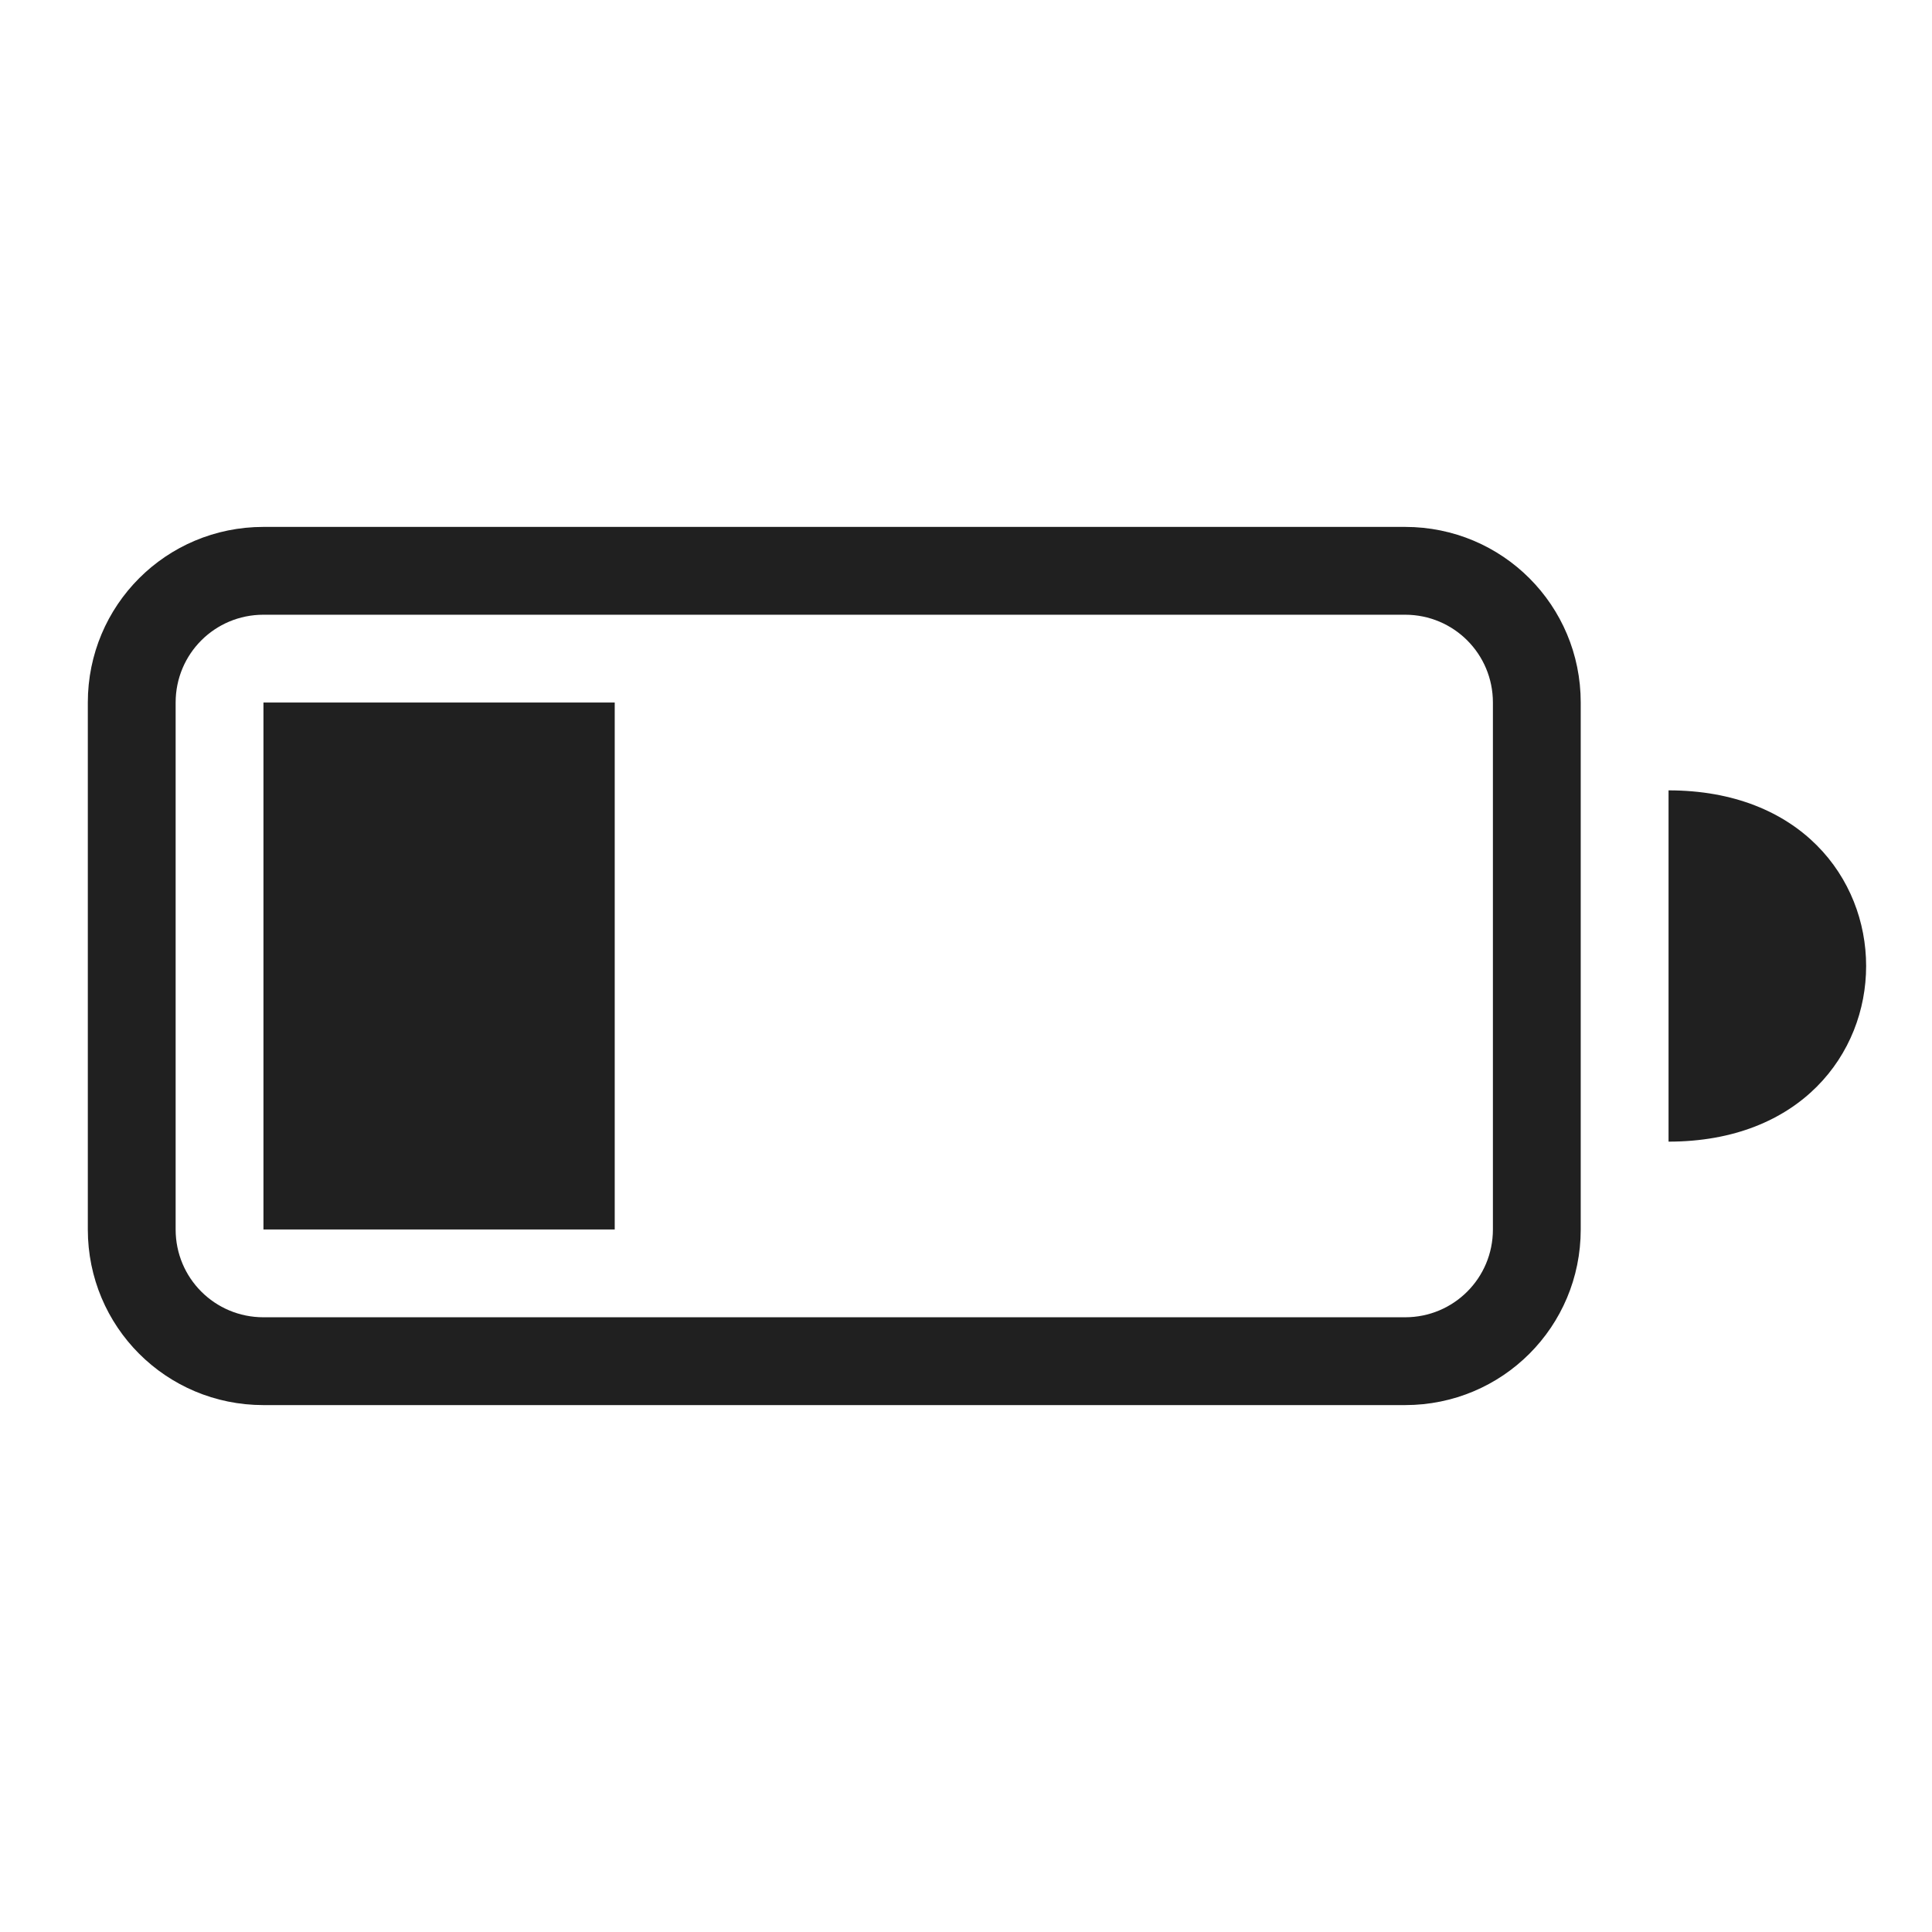
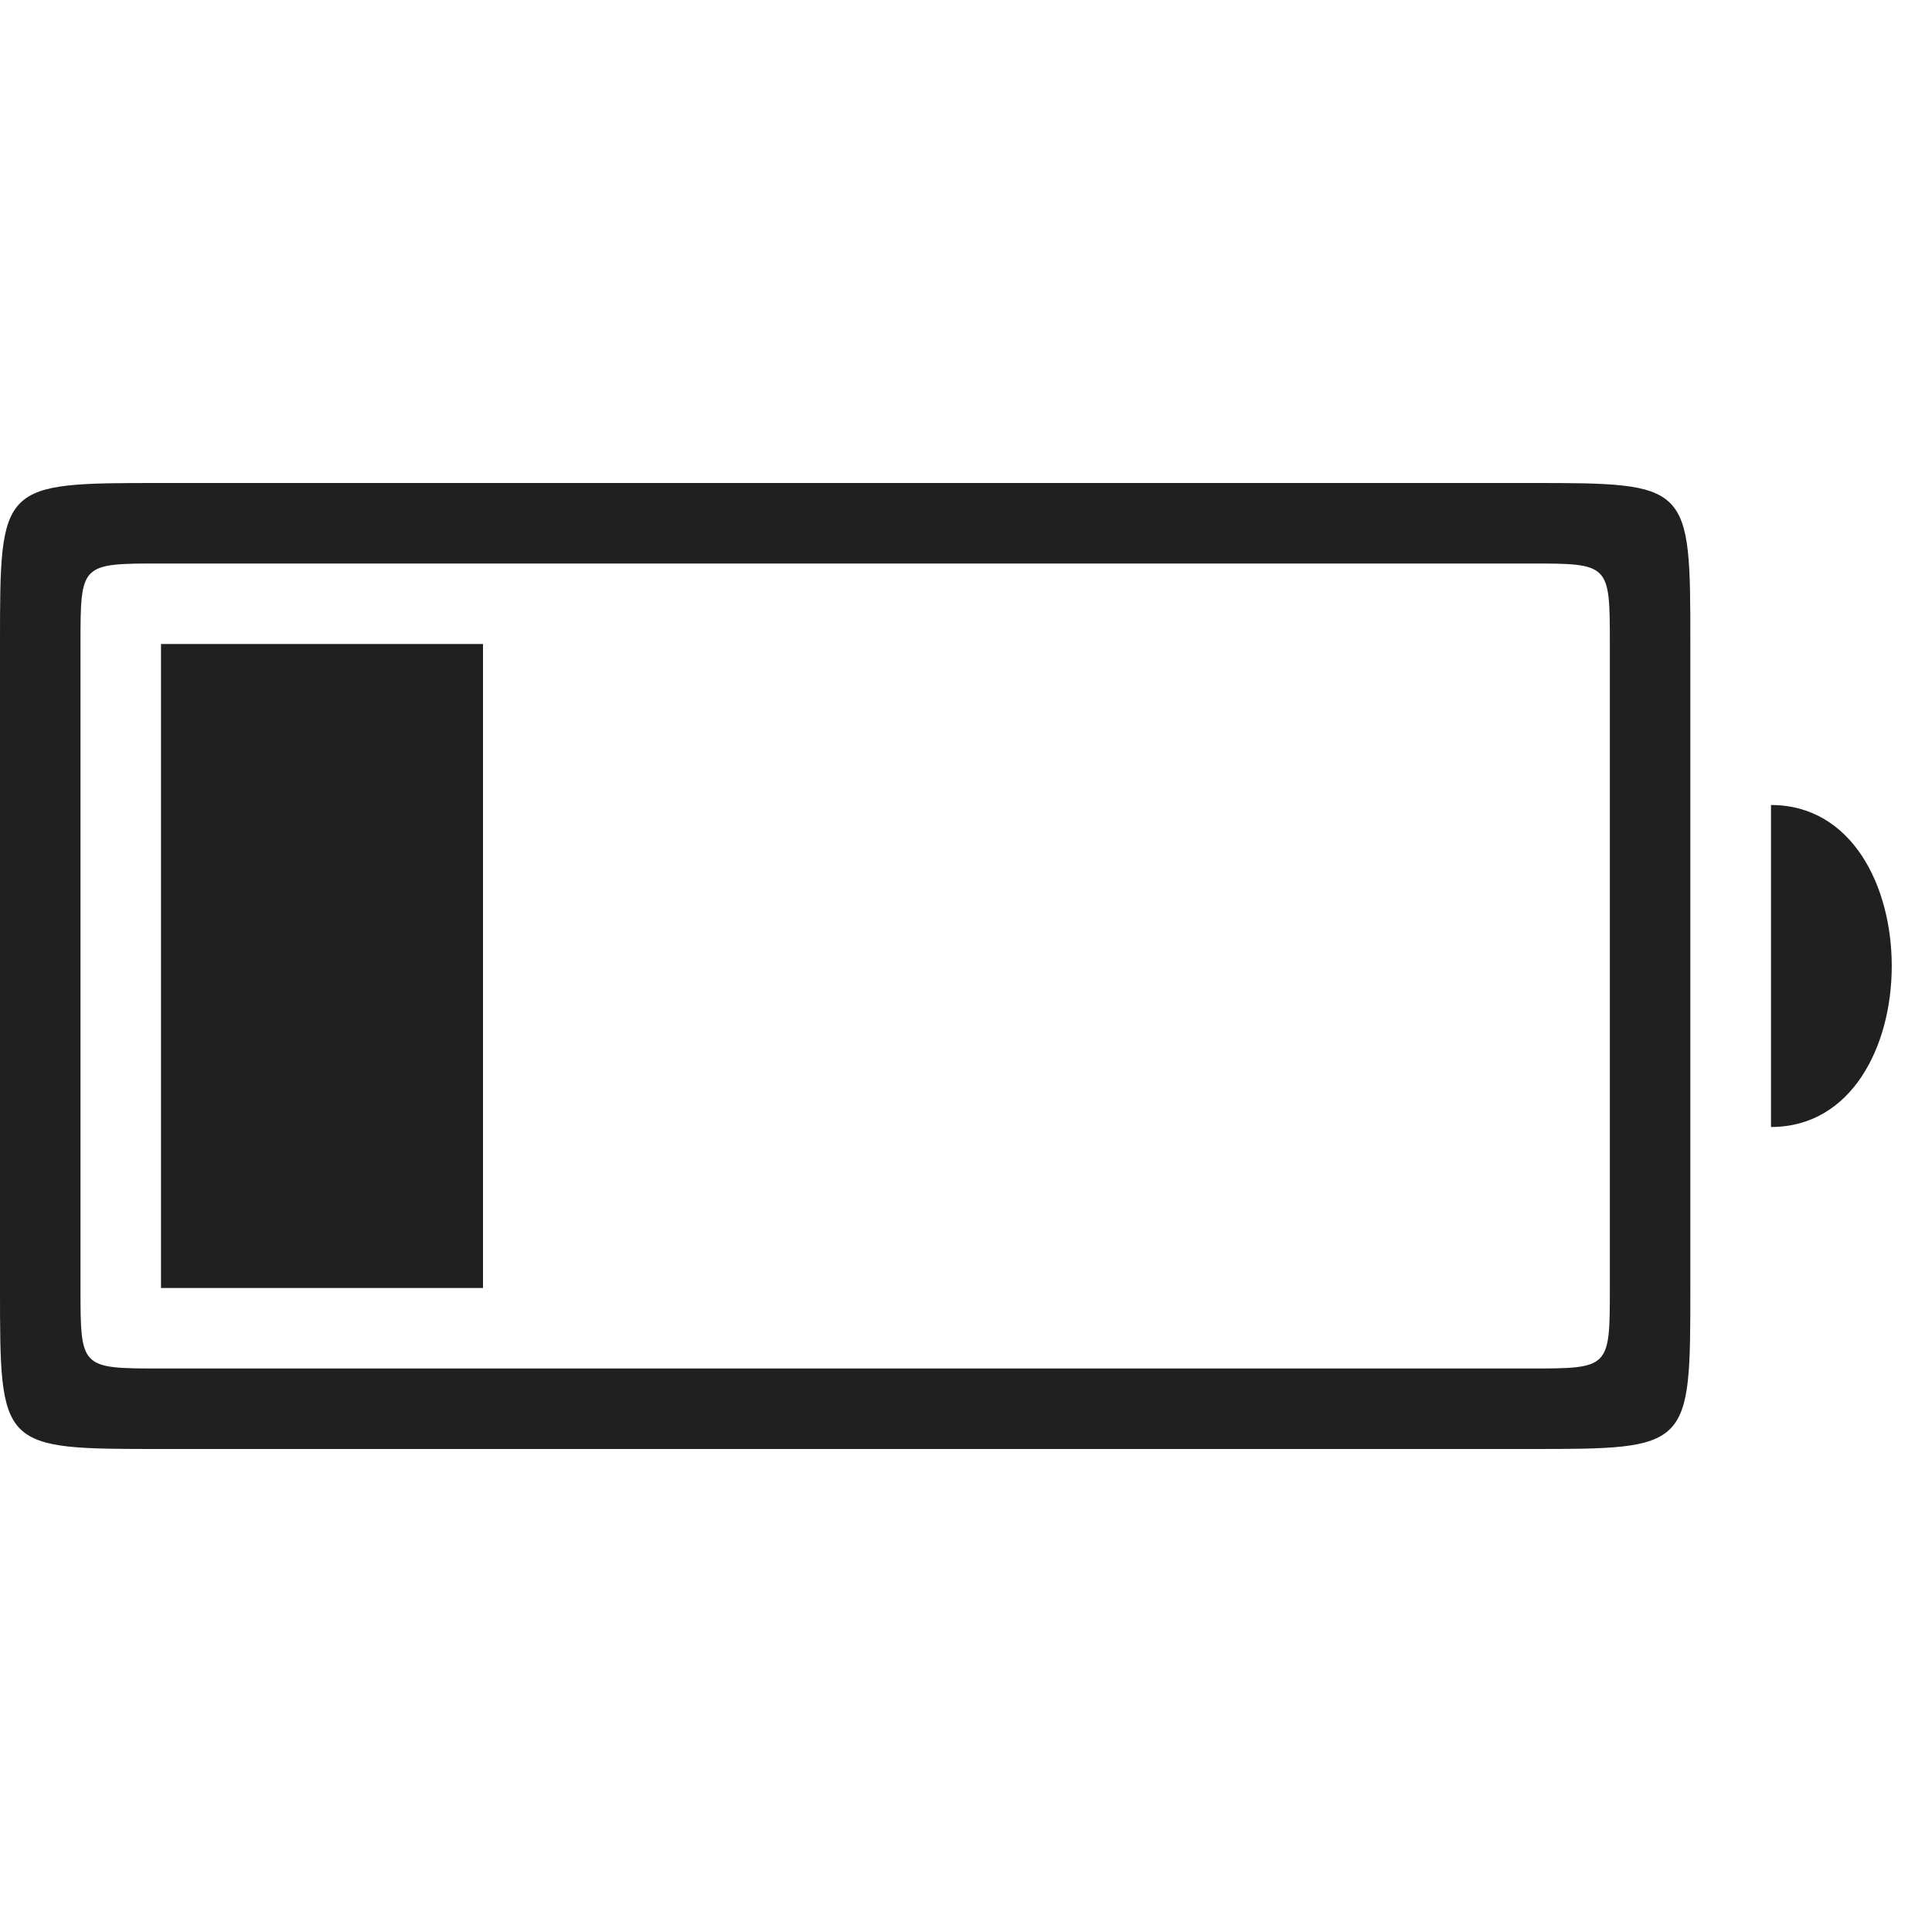
- <svg xmlns="http://www.w3.org/2000/svg" id="svg7384" style="enable-background:new" height="22" width="22" version="1.1">
+ <svg xmlns="http://www.w3.org/2000/svg" xmlns:xlink="http://www.w3.org/1999/xlink" id="svg7384" style="enable-background:new" height="24" width="24" version="1.1">
  <defs id="defs7386">
    <filter id="filter7554" style="color-interpolation-filters:sRGB">
      <feBlend id="feBlend7556" in2="BackgroundImage" mode="darken" />
    </filter>
    <filter style="color-interpolation-filters:sRGB" id="filter7554-5">
      <feBlend mode="darken" in2="BackgroundImage" id="feBlend7556-4" />
    </filter>
+     <filter id="filter7554-6" style="color-interpolation-filters:sRGB">
+       <feBlend mode="darken" in2="BackgroundImage" id="feBlend7556-6" />
+     </filter>
+     <linearGradient x1="8.925" y1="6" x2="8.925" y2="19" id="linearGradient2868" xlink:href="#linearGradient3678" gradientUnits="userSpaceOnUse" gradientTransform="translate(-1,-2)" />
+     <linearGradient id="linearGradient3678">
+       <stop id="stop3680" style="stop-color:#ffffff;stop-opacity:1" offset="0" />
+       <stop id="stop3682" style="stop-color:#e6e6e6;stop-opacity:1" offset="1" />
+     </linearGradient>
+     <linearGradient x1="9" y1="3" x2="9" y2="21" id="linearGradient2393" xlink:href="#linearGradient3678" gradientUnits="userSpaceOnUse" gradientTransform="translate(-2,-1)" />
+     <linearGradient gradientTransform="translate(-1.000123,-5)" gradientUnits="userSpaceOnUse" xlink:href="#linearGradient3587-6-5-3" id="linearGradient2398" y2="21" x2="14" y1="3" x1="14" />
+     <linearGradient id="linearGradient3587-6-5-3">
+       <stop offset="0" style="stop-color:#000000;stop-opacity:1" id="stop3589-9-2-0" />
+       <stop offset="1" style="stop-color:#363636;stop-opacity:1" id="stop3591-7-4-7" />
+     </linearGradient>
+     <linearGradient gradientTransform="translate(-52.0968,-11.36383)" gradientUnits="userSpaceOnUse" xlink:href="#linearGradient3587-6-5-3" id="linearGradient2395" y2="27.364" x2="66.097" y1="9.364" x1="66.097" />
+     <linearGradient gradientUnits="userSpaceOnUse" xlink:href="#linearGradient3587-6-5-3" id="linearGradient7390" y2="13.496" x2="4.955" y1="2.684" x1="4.955" />
+     <linearGradient gradientUnits="userSpaceOnUse" xlink:href="#linearGradient3587-6-5-3" id="linearGradient7392" y2="11.649" x2="7.911" y1="4.576" x1="7.911" />
+     <linearGradient gradientUnits="userSpaceOnUse" xlink:href="#linearGradient3587-6-5-3" id="linearGradient7394" y2="13.317" x2="10.187" y1="2.774" x1="10.187" />
+     <linearGradient gradientUnits="userSpaceOnUse" xlink:href="#linearGradient3587-6-5-3" id="linearGradient7396" y2="15.183" x2="13.917" y1="0.882" x1="13.917" />
+     <linearGradient id="linearGradient5263">
+       <stop offset="0" style="stop-color:#a0d5ff;stop-opacity:1" id="stop5265" />
+       <stop offset="1" style="stop-color:#a0d5ff;stop-opacity:1" id="stop5267" />
+     </linearGradient>
+     <filter style="color-interpolation-filters:sRGB" id="filter7554-7">
+       <feBlend mode="darken" in2="BackgroundImage" id="feBlend7556-0" />
+     </filter>
  </defs>
-   <path style="clip-rule:evenodd;fill:#202020;fill-rule:evenodd;stroke-linejoin:round;stroke-miterlimit:1.414;fill-opacity:1" d="M 3,6 C 1.892,6 1,6.892 1,8 v 6 c 0,1.108 0.892,2 2,2 h 13 c 1.108,0 2,-0.892 2,-2 V 8 C 18,6.892 17.108,6 16,6 Z m 0,1 h 13 c 0.554,0 1,0.446 1,1 v 6 c 0,0.554 -0.446,1 -1,1 H 3 C 2.446,15 2,14.554 2,14 V 8 C 2,7.446 2.446,7 3,7 Z m 0,1 v 6 H 7 V 8 Z M 19,9 V 13 c 3,0 3,-4 0,-4 z" id="path2-7" />
+   <path style="clip-rule:evenodd;fill:#202020;fill-opacity:1;fill-rule:evenodd;stroke-width:1.167;stroke-linejoin:round;stroke-miterlimit:1.414" d="M 2,6 C 0,6 0,6 0,8 v 8 c 0,2 0,2 2,2 h 16.998 c 2,0 2,0 2,-2 V 8 c 0,-2 0,-2 -2,-2 z m 0,1 h 16.998 c 1,0 1,0 1,1 v 8 c 0,1 0,1 -1,1 H 2 C 1,17 1,17 1,16 V 8 C 1,7 1,7 2,7 Z m 0,1 v 8 H 6 V 8 Z m 20,2 v 4 c 2,0 2,-4 0,-4 z" id="path2-7" />
</svg>
